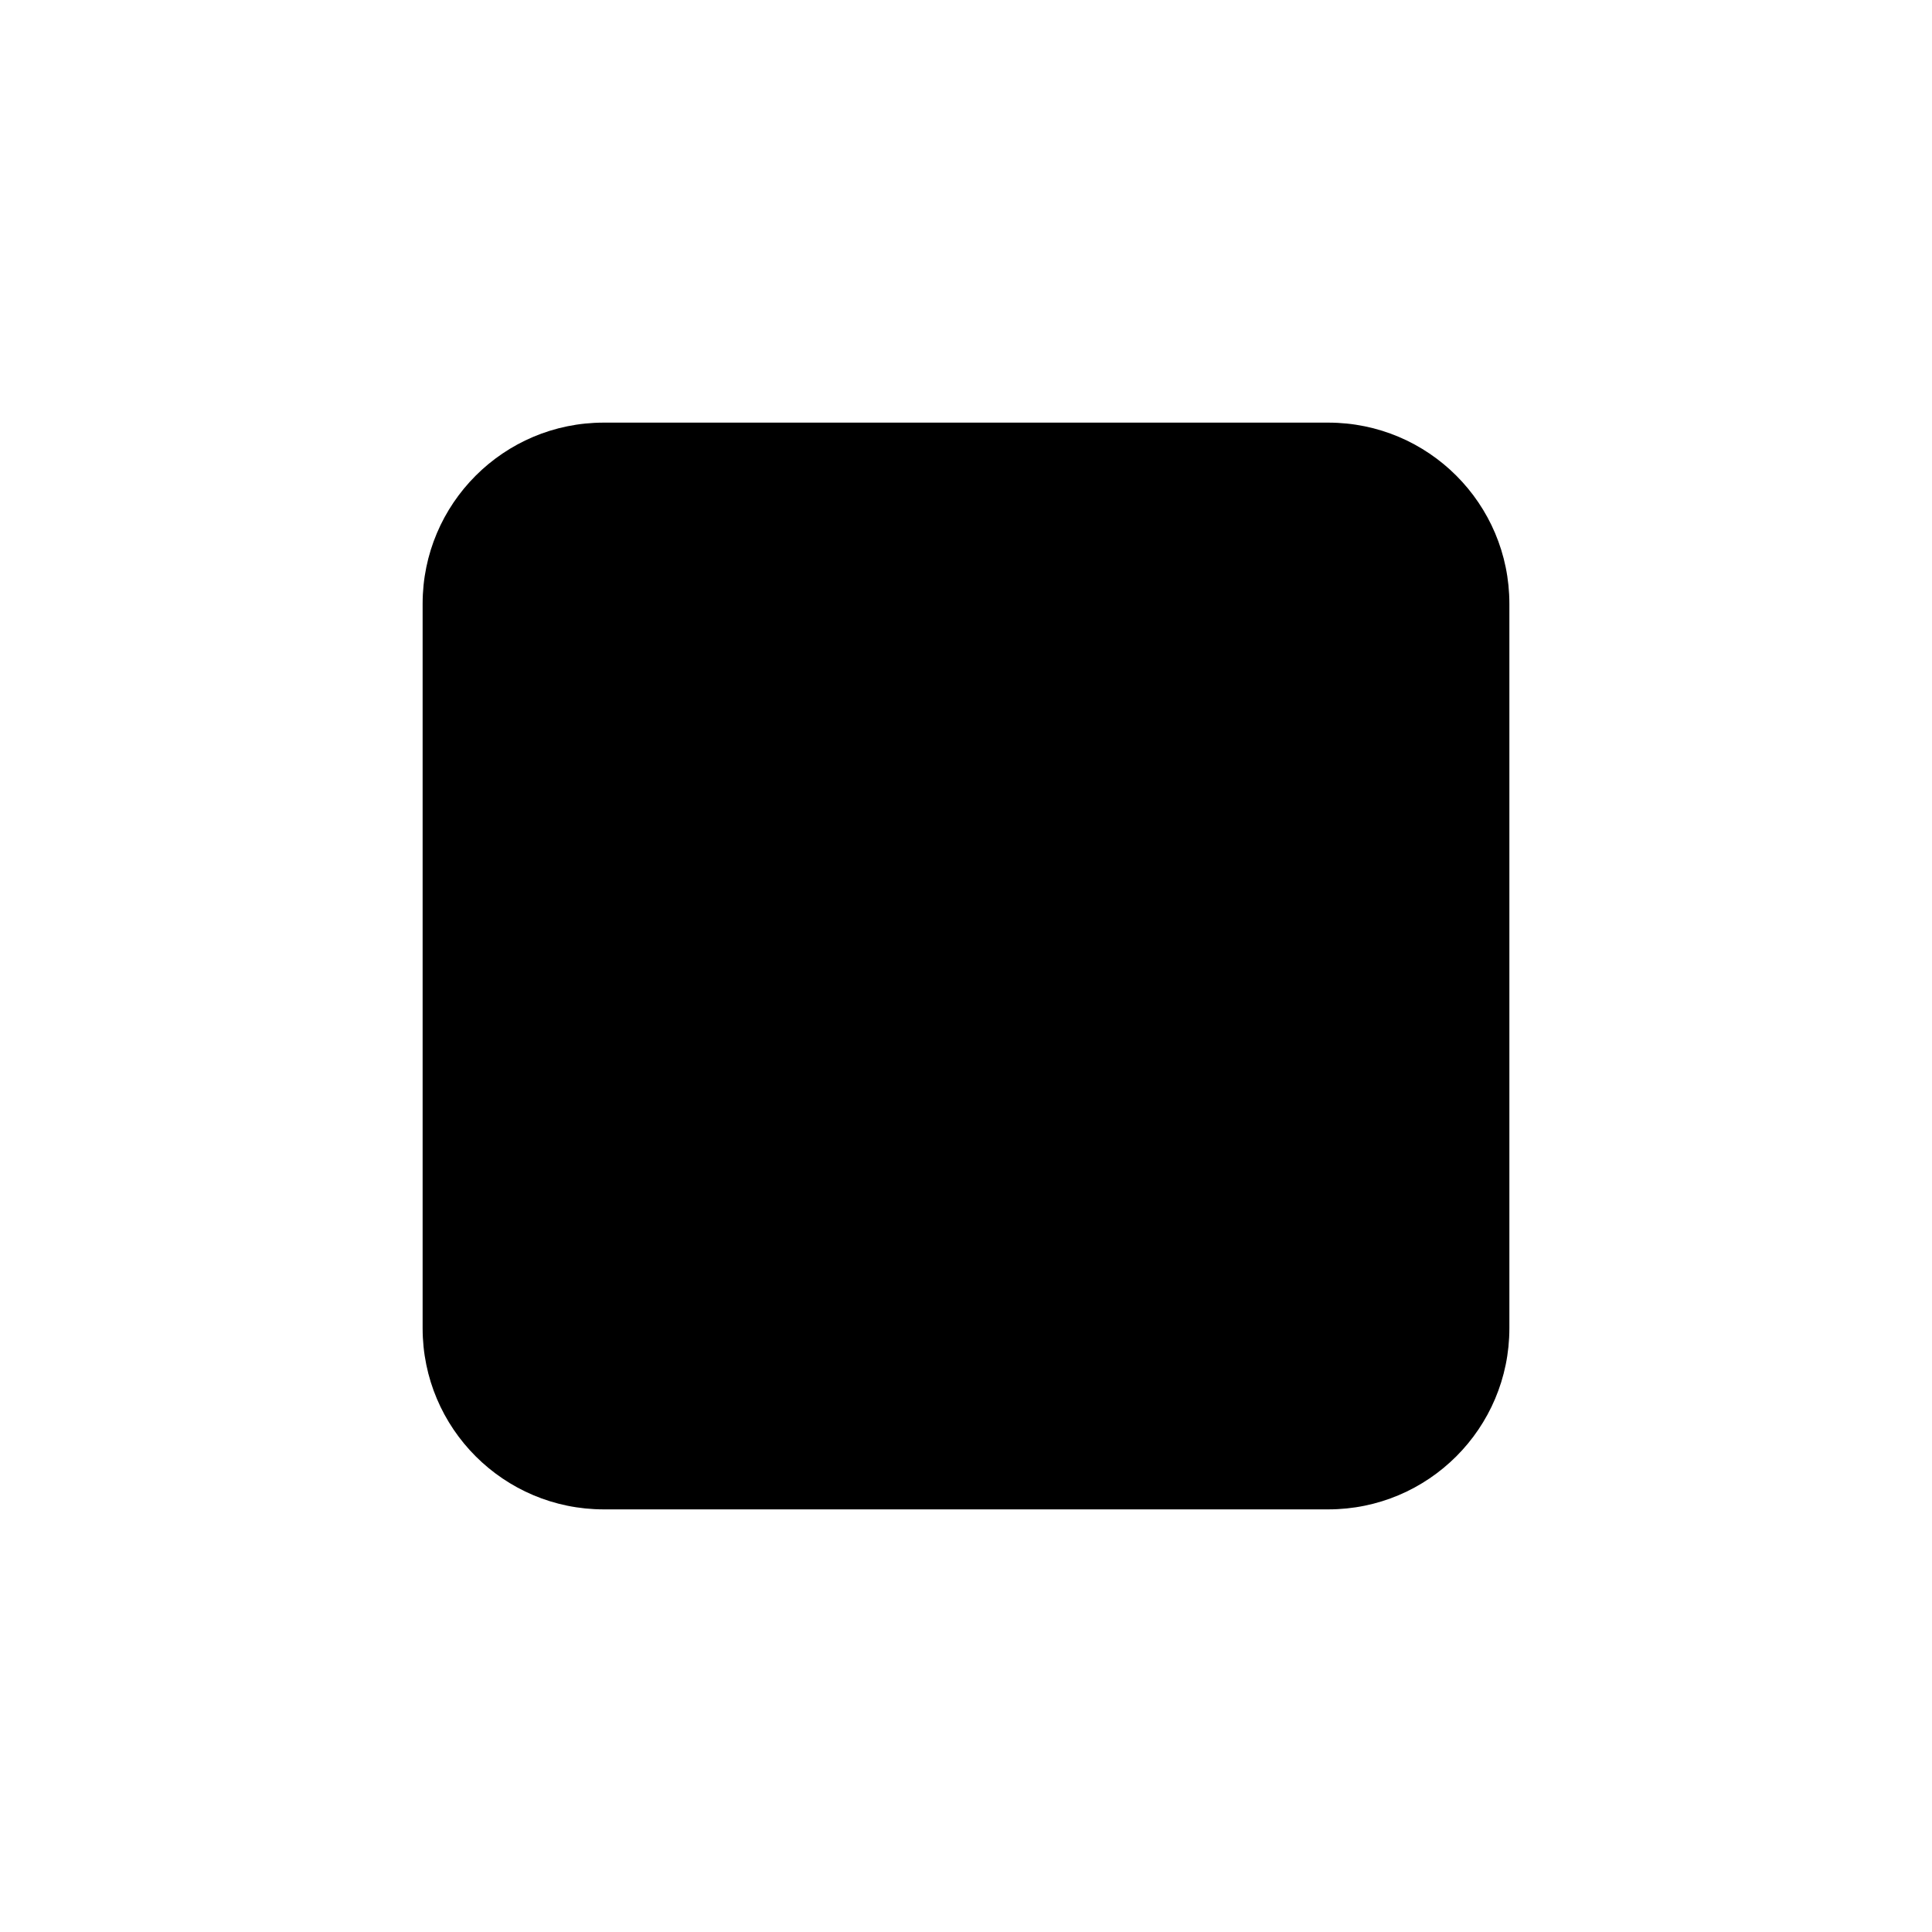
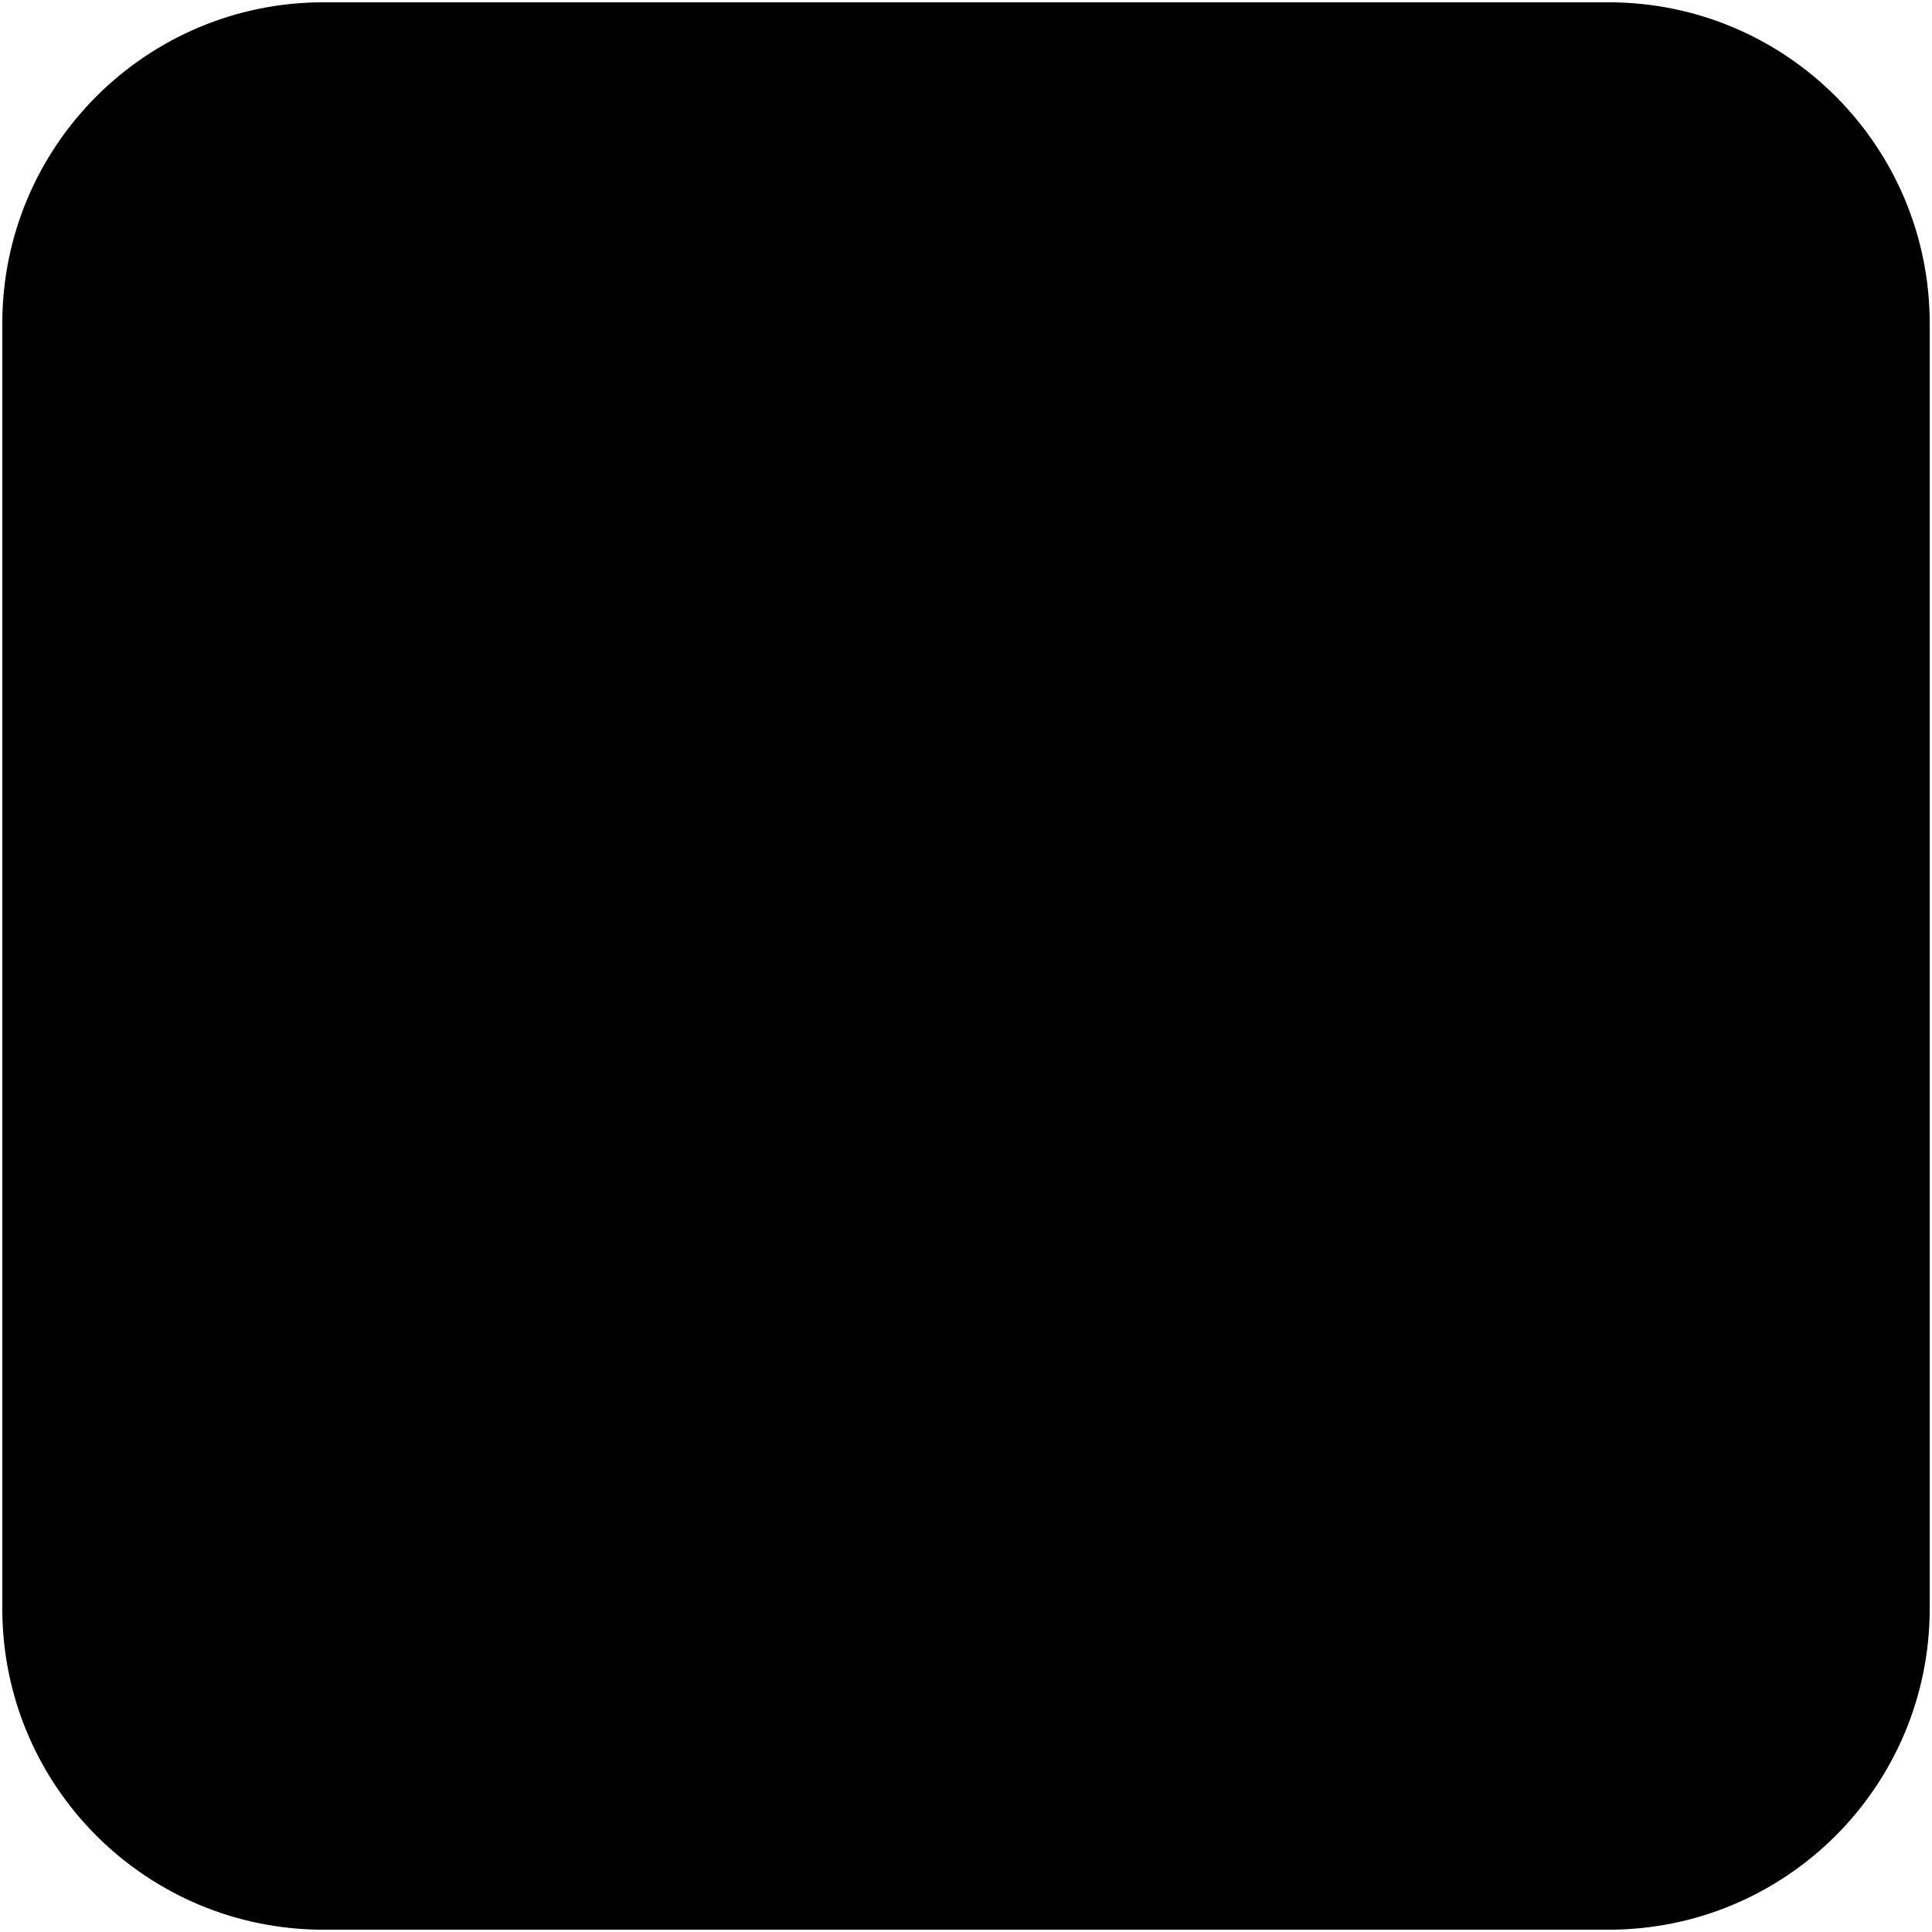
<svg xmlns="http://www.w3.org/2000/svg" width="16" height="16" fill="currentColor" class="bi bi-stop-fill" viewBox="0 0 16 16">
-   <path d="M5 3.5h6A1.5 1.5 0 0 1 12.5 5v6a1.5 1.5 0 0 1-1.5 1.5H5A1.5 1.5 0 0 1 3.5 11V5A1.5 1.5 0 0 1 5 3.5" />
+   <path d="M 2.679 0.019 L 13.321 0.019 C 14.791 0.019 15.981 1.21 15.981 2.679 L 15.981 13.321 C 15.981 14.791 14.791 15.981 13.321 15.981 L 2.679 15.981 C 1.21 15.981 0.019 14.791 0.019 13.321 L 0.019 2.679 C 0.019 1.21 1.21 0.019 2.679 0.019" style="" />
</svg>
